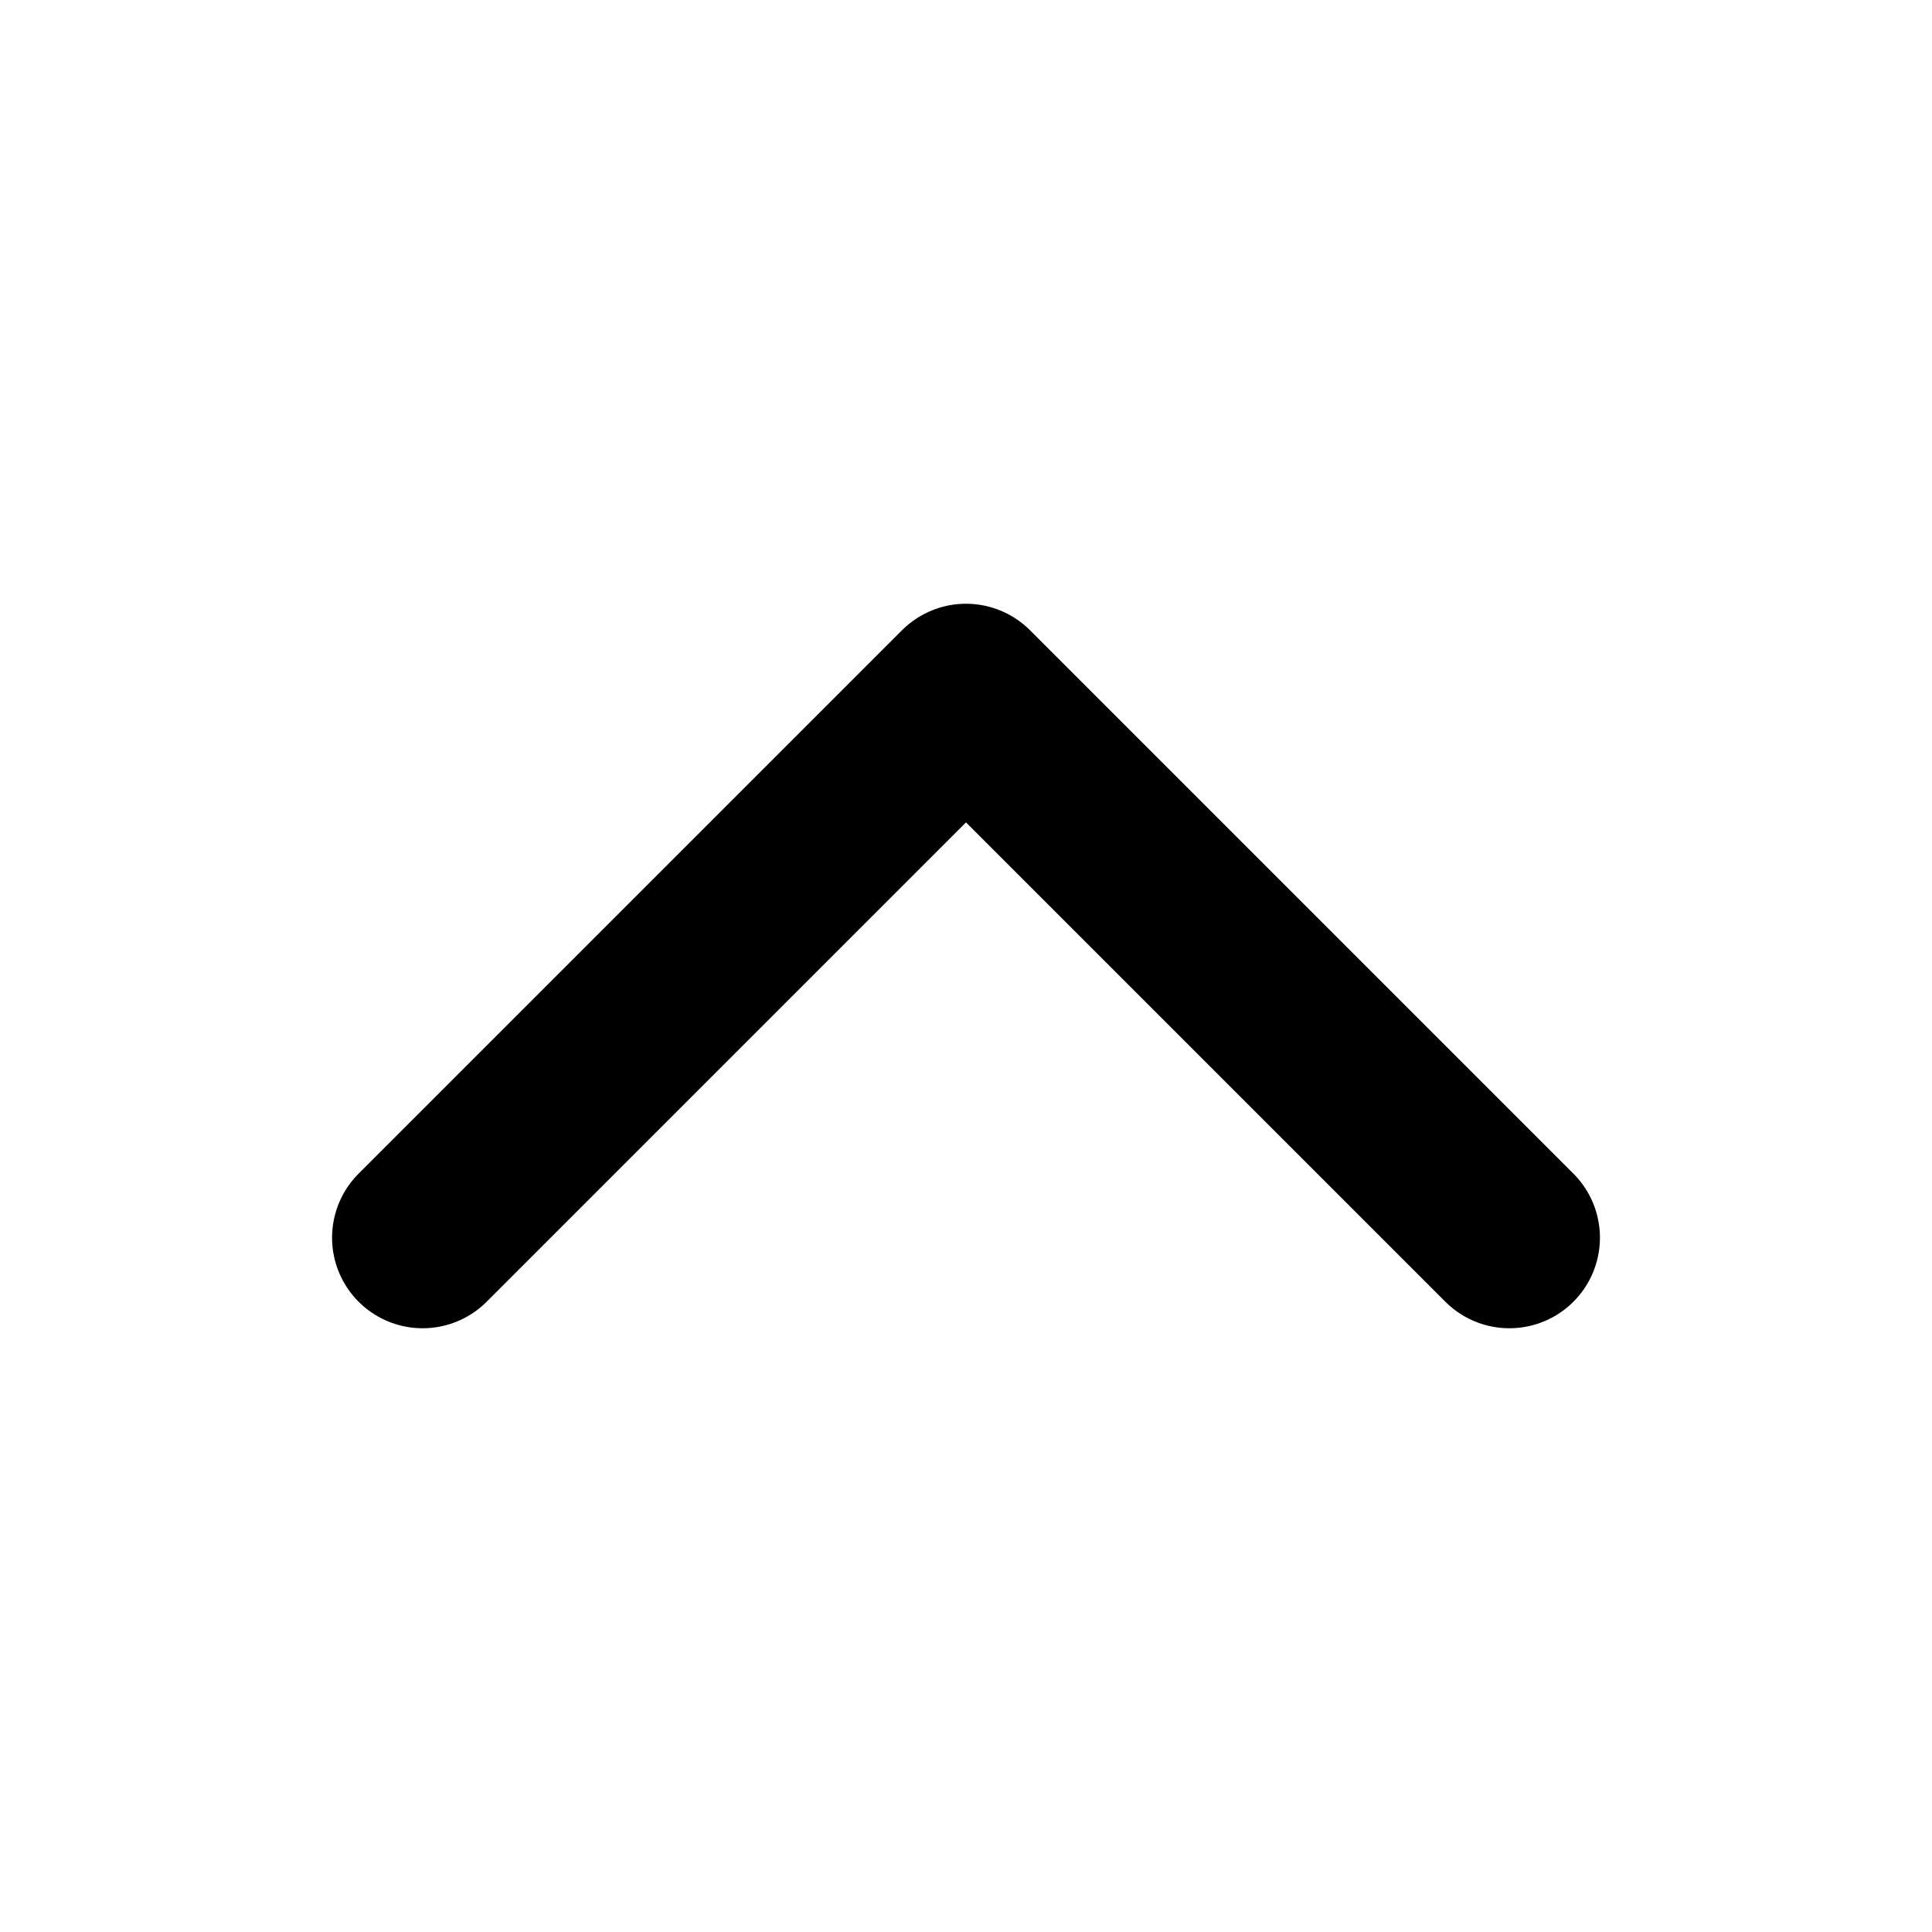
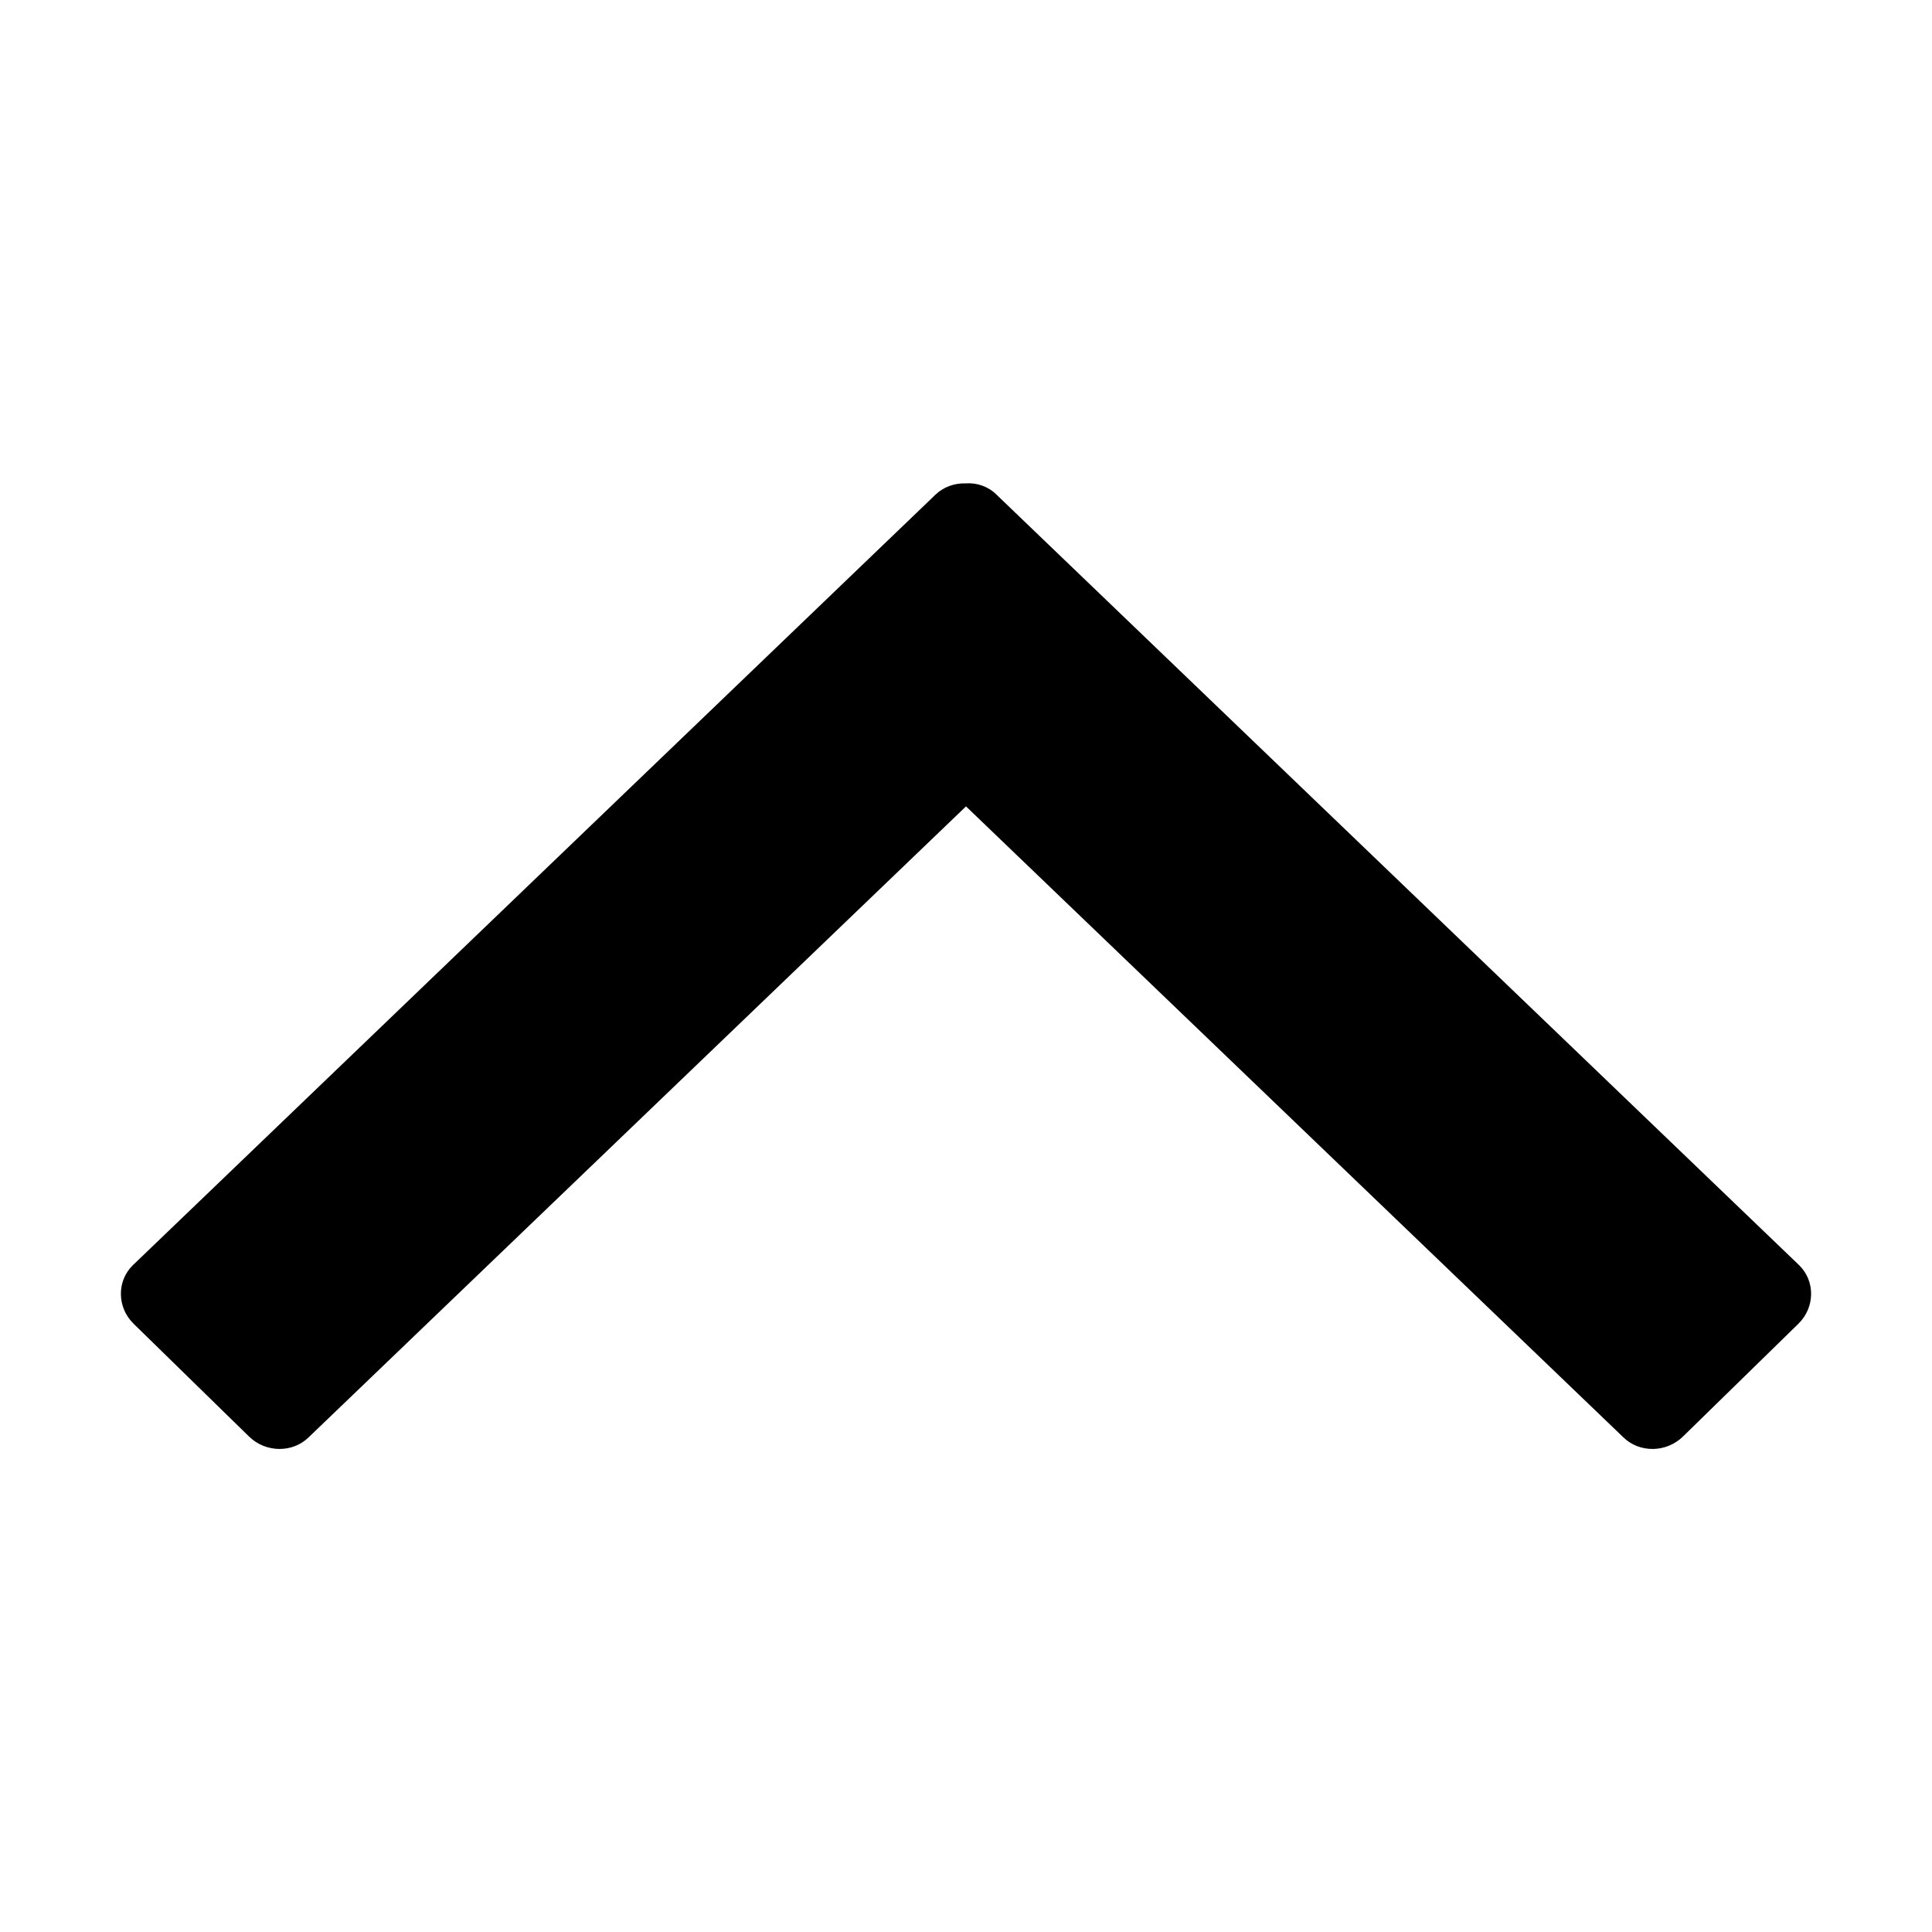
- <svg xmlns="http://www.w3.org/2000/svg" width="512" height="512" viewBox="0 0 512 512">
-   <polyline points="112 328 256 184 400 328" style="fill:none;stroke:#000;stroke-linecap:round;stroke-linejoin:round;stroke-width:48px" />
+ <svg xmlns="http://www.w3.org/2000/svg" version="1.1" id="Layer_1" x="0px" y="0px" width="512px" height="512px" viewBox="0 0 512 512" style="enable-background:new 0 0 512 512;" xml:space="preserve">
+   <path d="M256,213.7L256,213.7L256,213.7l174.2,167.2c4.3,4.2,11.4,4.1,15.8-0.2l30.6-29.9c4.4-4.3,4.5-11.3,0.2-15.5L264.1,131.1  c-2.2-2.2-5.2-3.2-8.1-3c-3-0.1-5.9,0.9-8.1,3L35.2,335.3c-4.3,4.2-4.2,11.2,0.2,15.5L66,380.7c4.4,4.3,11.5,4.4,15.8,0.2L256,213.7  z" />
</svg>
